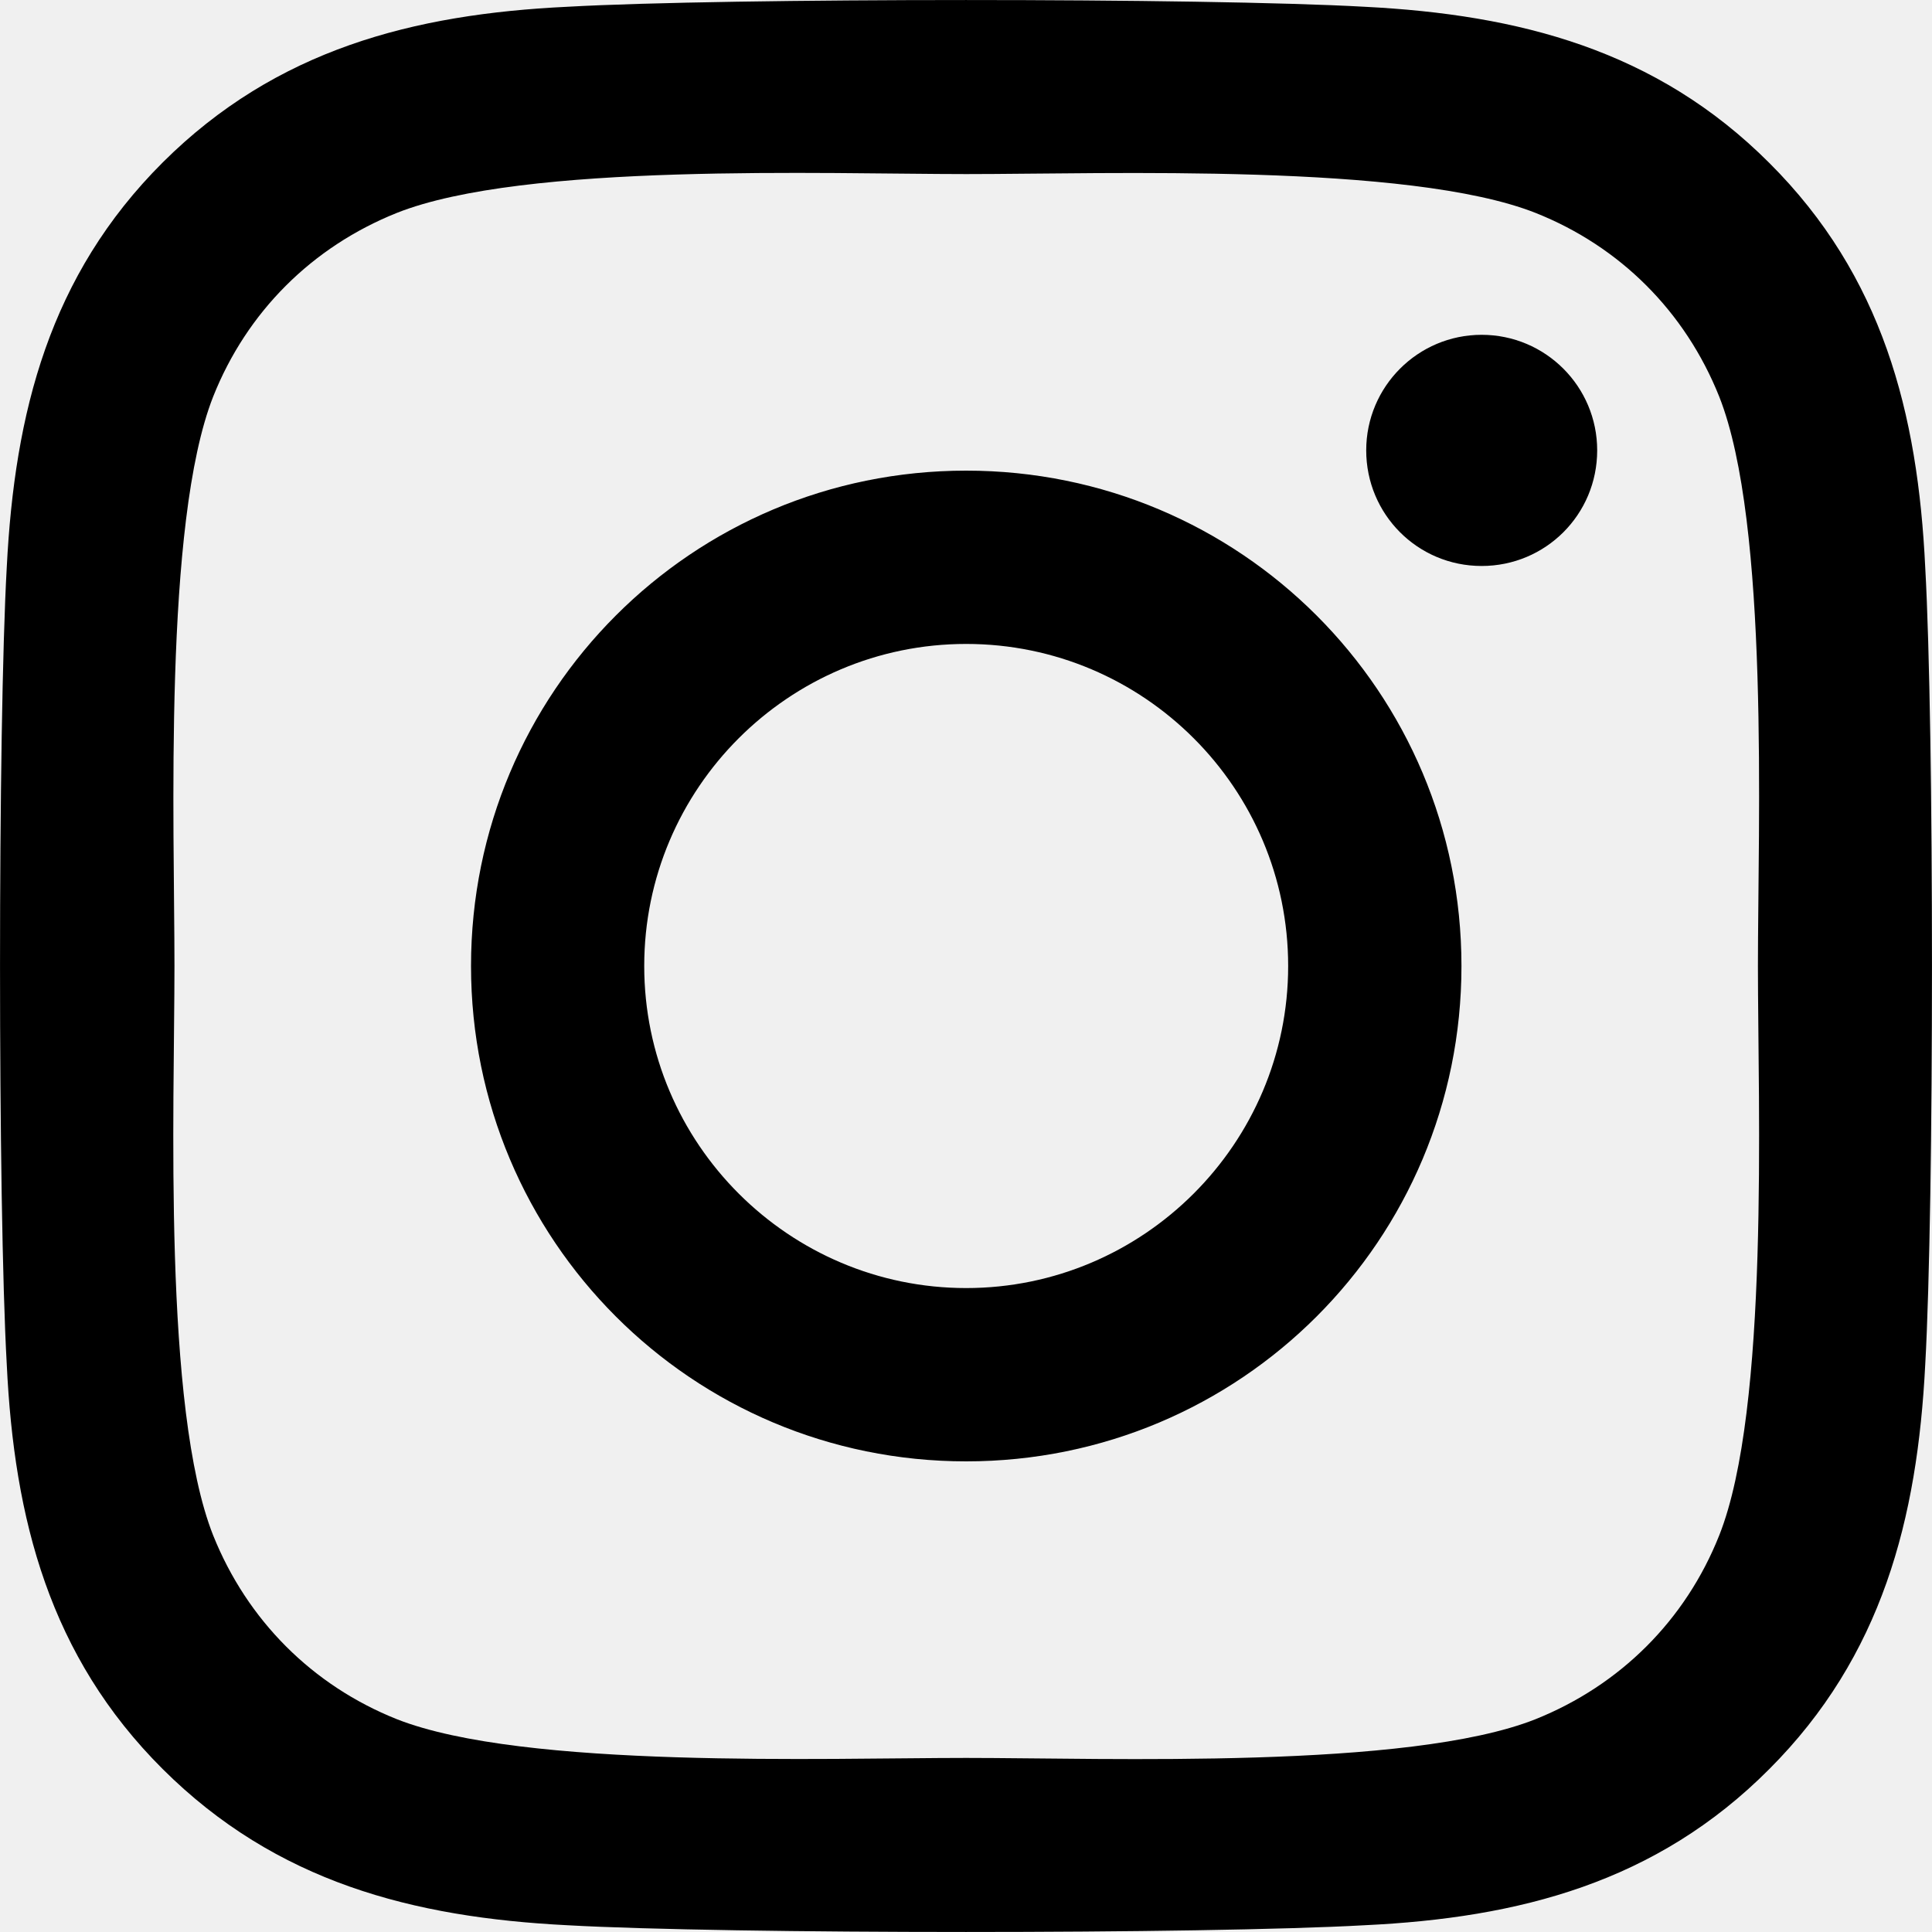
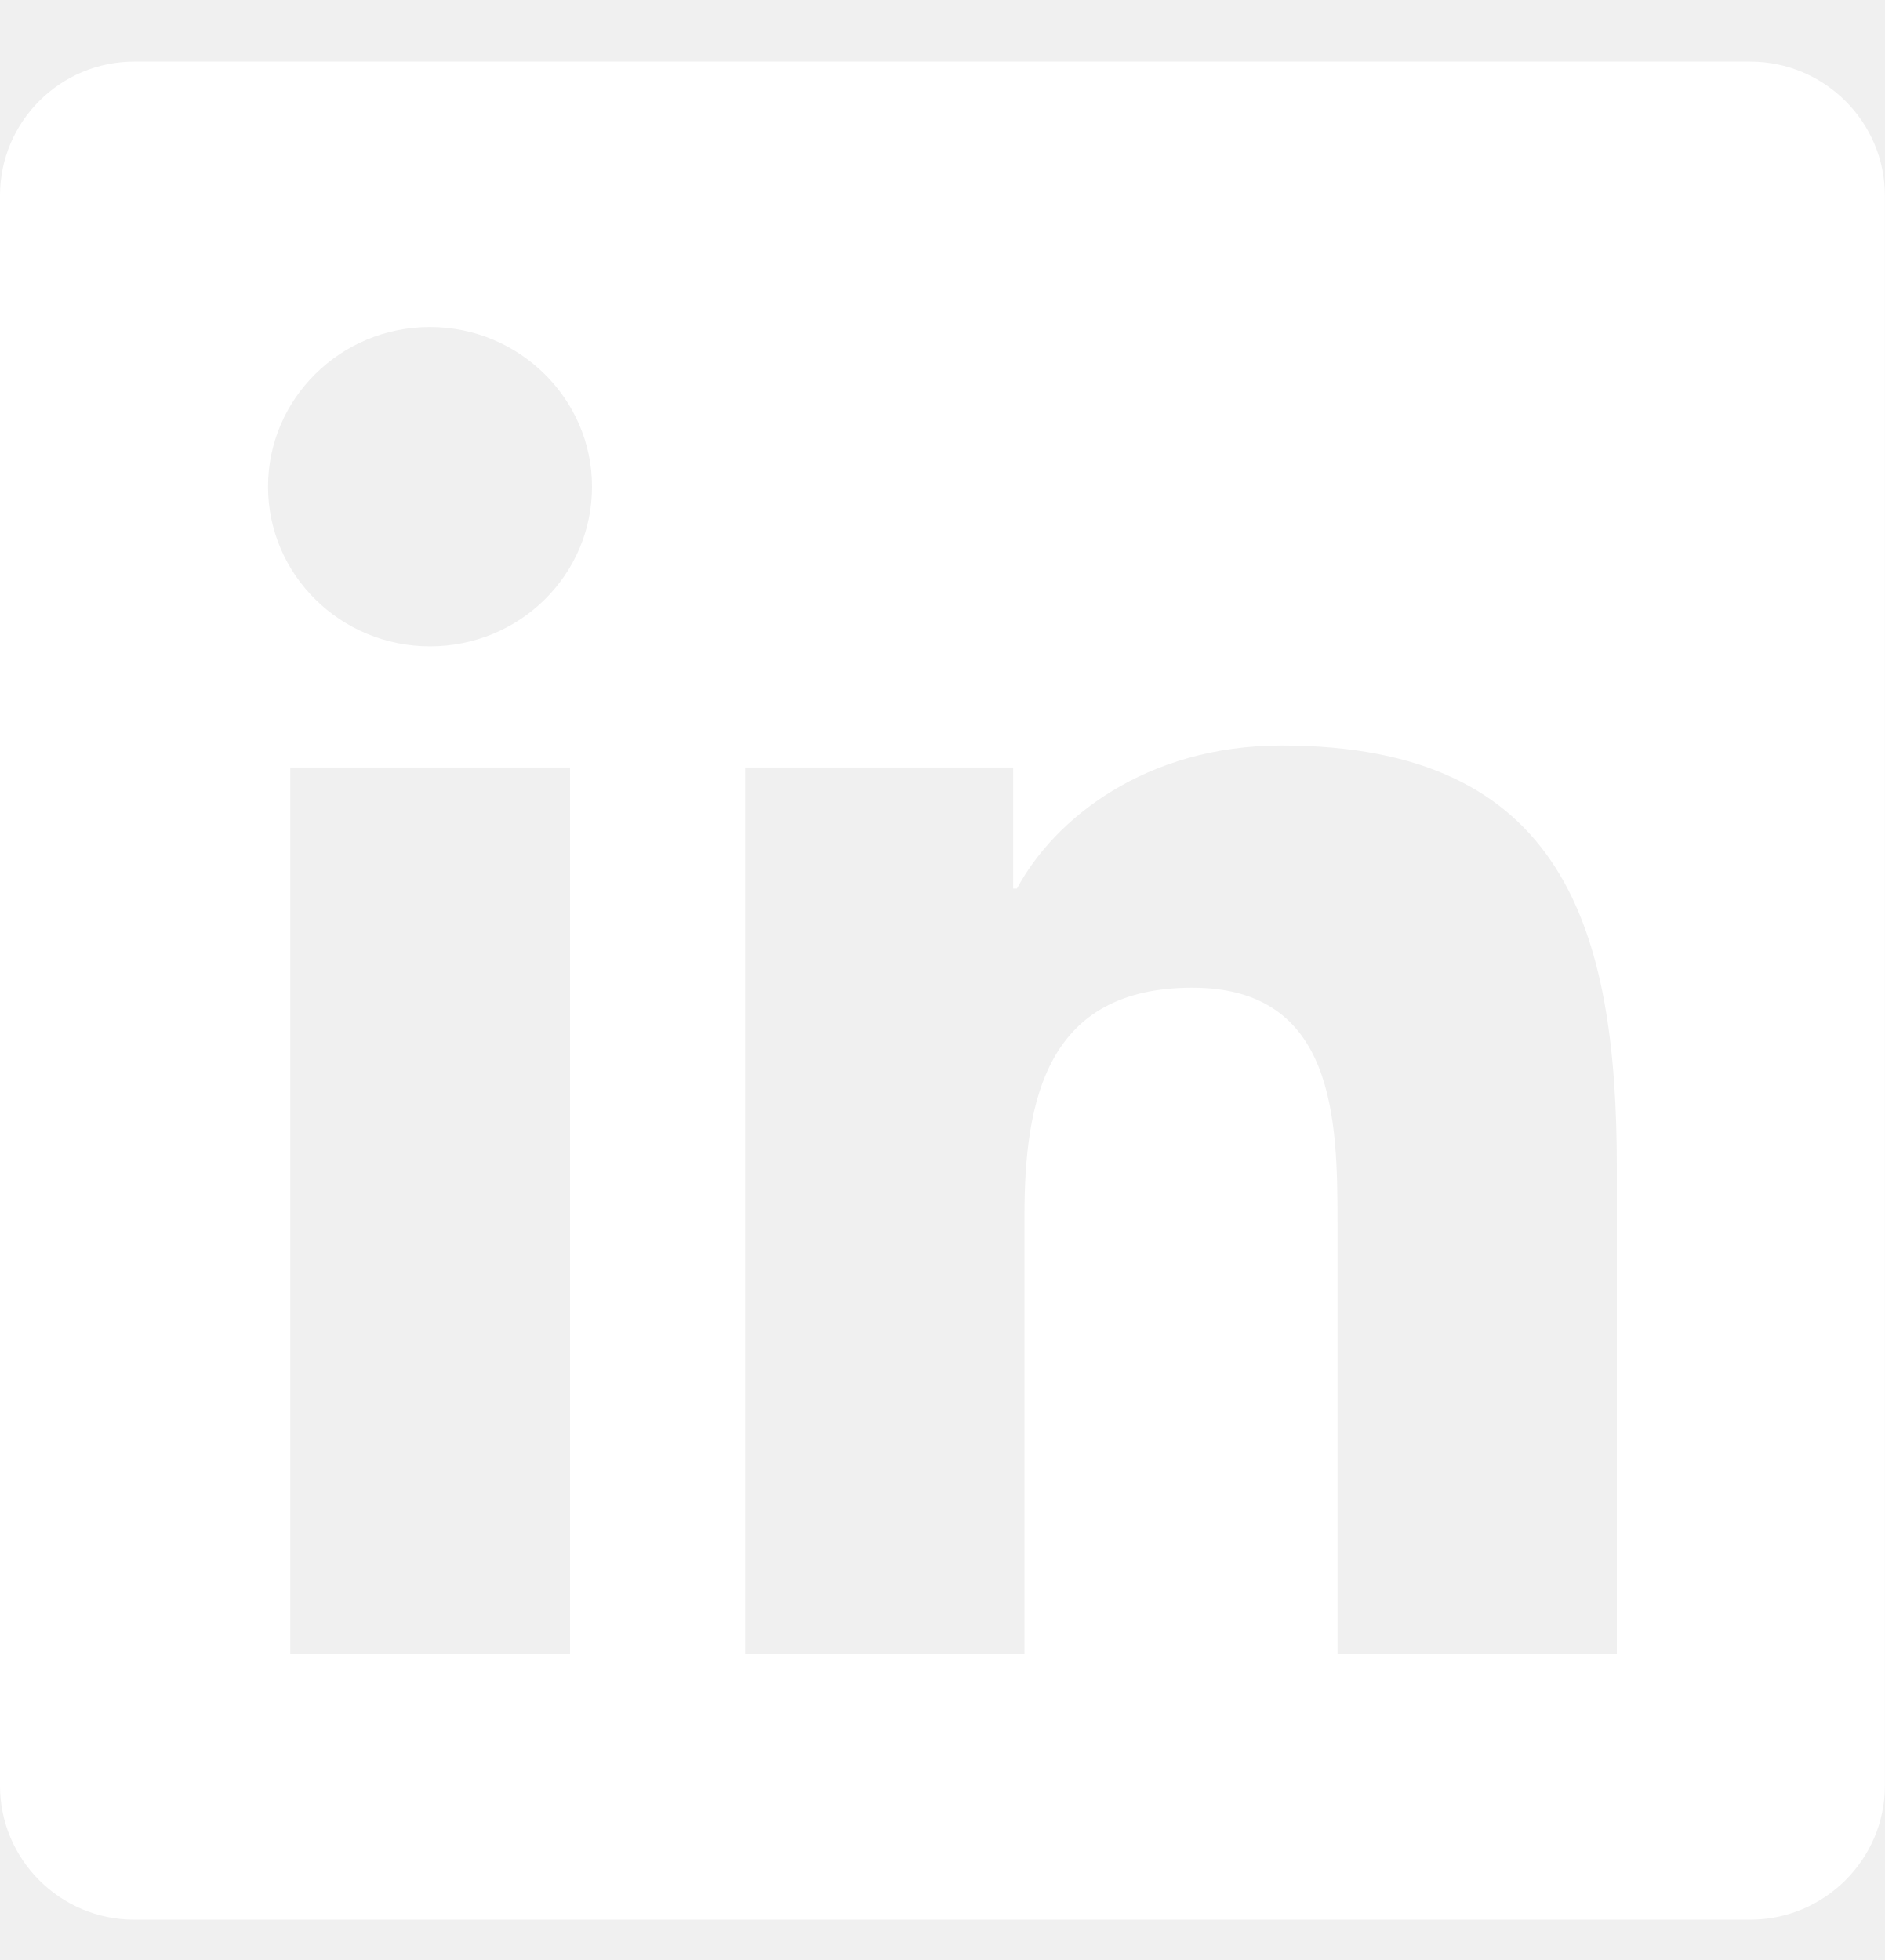
- <svg xmlns="http://www.w3.org/2000/svg" width="20" height="20" viewBox="0 0 20 20" fill="none">
-   <path d="M10.002 4.872C7.165 4.872 4.876 7.162 4.876 10C4.876 12.838 7.165 15.128 10.002 15.128C12.84 15.128 15.129 12.838 15.129 10C15.129 7.162 12.84 4.872 10.002 4.872ZM10.002 13.334C8.168 13.334 6.669 11.839 6.669 10C6.669 8.161 8.164 6.666 10.002 6.666C11.841 6.666 13.335 8.161 13.335 10C13.335 11.839 11.836 13.334 10.002 13.334ZM16.534 4.662C16.534 5.327 15.999 5.859 15.338 5.859C14.674 5.859 14.143 5.323 14.143 4.662C14.143 4.002 14.678 3.466 15.338 3.466C15.999 3.466 16.534 4.002 16.534 4.662ZM19.93 5.876C19.854 4.274 19.488 2.855 18.315 1.686C17.146 0.517 15.727 0.151 14.125 0.07C12.474 -0.023 7.526 -0.023 5.875 0.07C4.278 0.146 2.859 0.512 1.685 1.681C0.512 2.851 0.151 4.27 0.07 5.872C-0.023 7.523 -0.023 12.472 0.07 14.124C0.146 15.726 0.512 17.145 1.685 18.314C2.859 19.483 4.273 19.849 5.875 19.93C7.526 20.023 12.474 20.023 14.125 19.93C15.727 19.854 17.146 19.488 18.315 18.314C19.483 17.145 19.849 15.726 19.93 14.124C20.023 12.472 20.023 7.528 19.93 5.876ZM17.797 15.895C17.449 16.77 16.775 17.444 15.896 17.797C14.58 18.319 11.457 18.198 10.002 18.198C8.548 18.198 5.42 18.314 4.108 17.797C3.234 17.448 2.56 16.774 2.207 15.895C1.685 14.579 1.806 11.455 1.806 10C1.806 8.545 1.69 5.417 2.207 4.105C2.555 3.23 3.229 2.556 4.108 2.204C5.424 1.681 8.548 1.802 10.002 1.802C11.457 1.802 14.585 1.686 15.896 2.204C16.771 2.552 17.445 3.225 17.797 4.105C18.319 5.421 18.198 8.545 18.198 10C18.198 11.455 18.319 14.583 17.797 15.895Z" fill="black" />
+ <svg xmlns="http://www.w3.org/2000/svg" width="25" height="26" viewBox="0 0 25 26" fill="none">
+   <path d="M23.214 0.817H1.78C0.798 0.817 0 1.615 0 2.594V23.688C0 24.667 0.798 25.465 1.78 25.465H23.214C24.196 25.465 25 24.667 25 23.688V2.594C25 1.615 24.196 0.817 23.214 0.817ZM7.556 21.944H3.85V10.181H7.561V21.944H7.556ZM5.703 8.574C4.515 8.574 3.555 7.623 3.555 6.456C3.555 5.29 4.515 4.338 5.703 4.338C6.886 4.338 7.852 5.29 7.852 6.456C7.852 7.628 6.892 8.574 5.703 8.574ZM21.445 21.944H17.74V16.222C17.74 14.857 17.712 13.102 15.815 13.102C13.884 13.102 13.588 14.588 13.588 16.123V21.944H9.883V10.181H13.438V11.787H13.488C13.984 10.863 15.195 9.889 16.998 9.889C20.748 9.889 21.445 12.327 21.445 15.496V21.944Z" fill="white" />
</svg>
